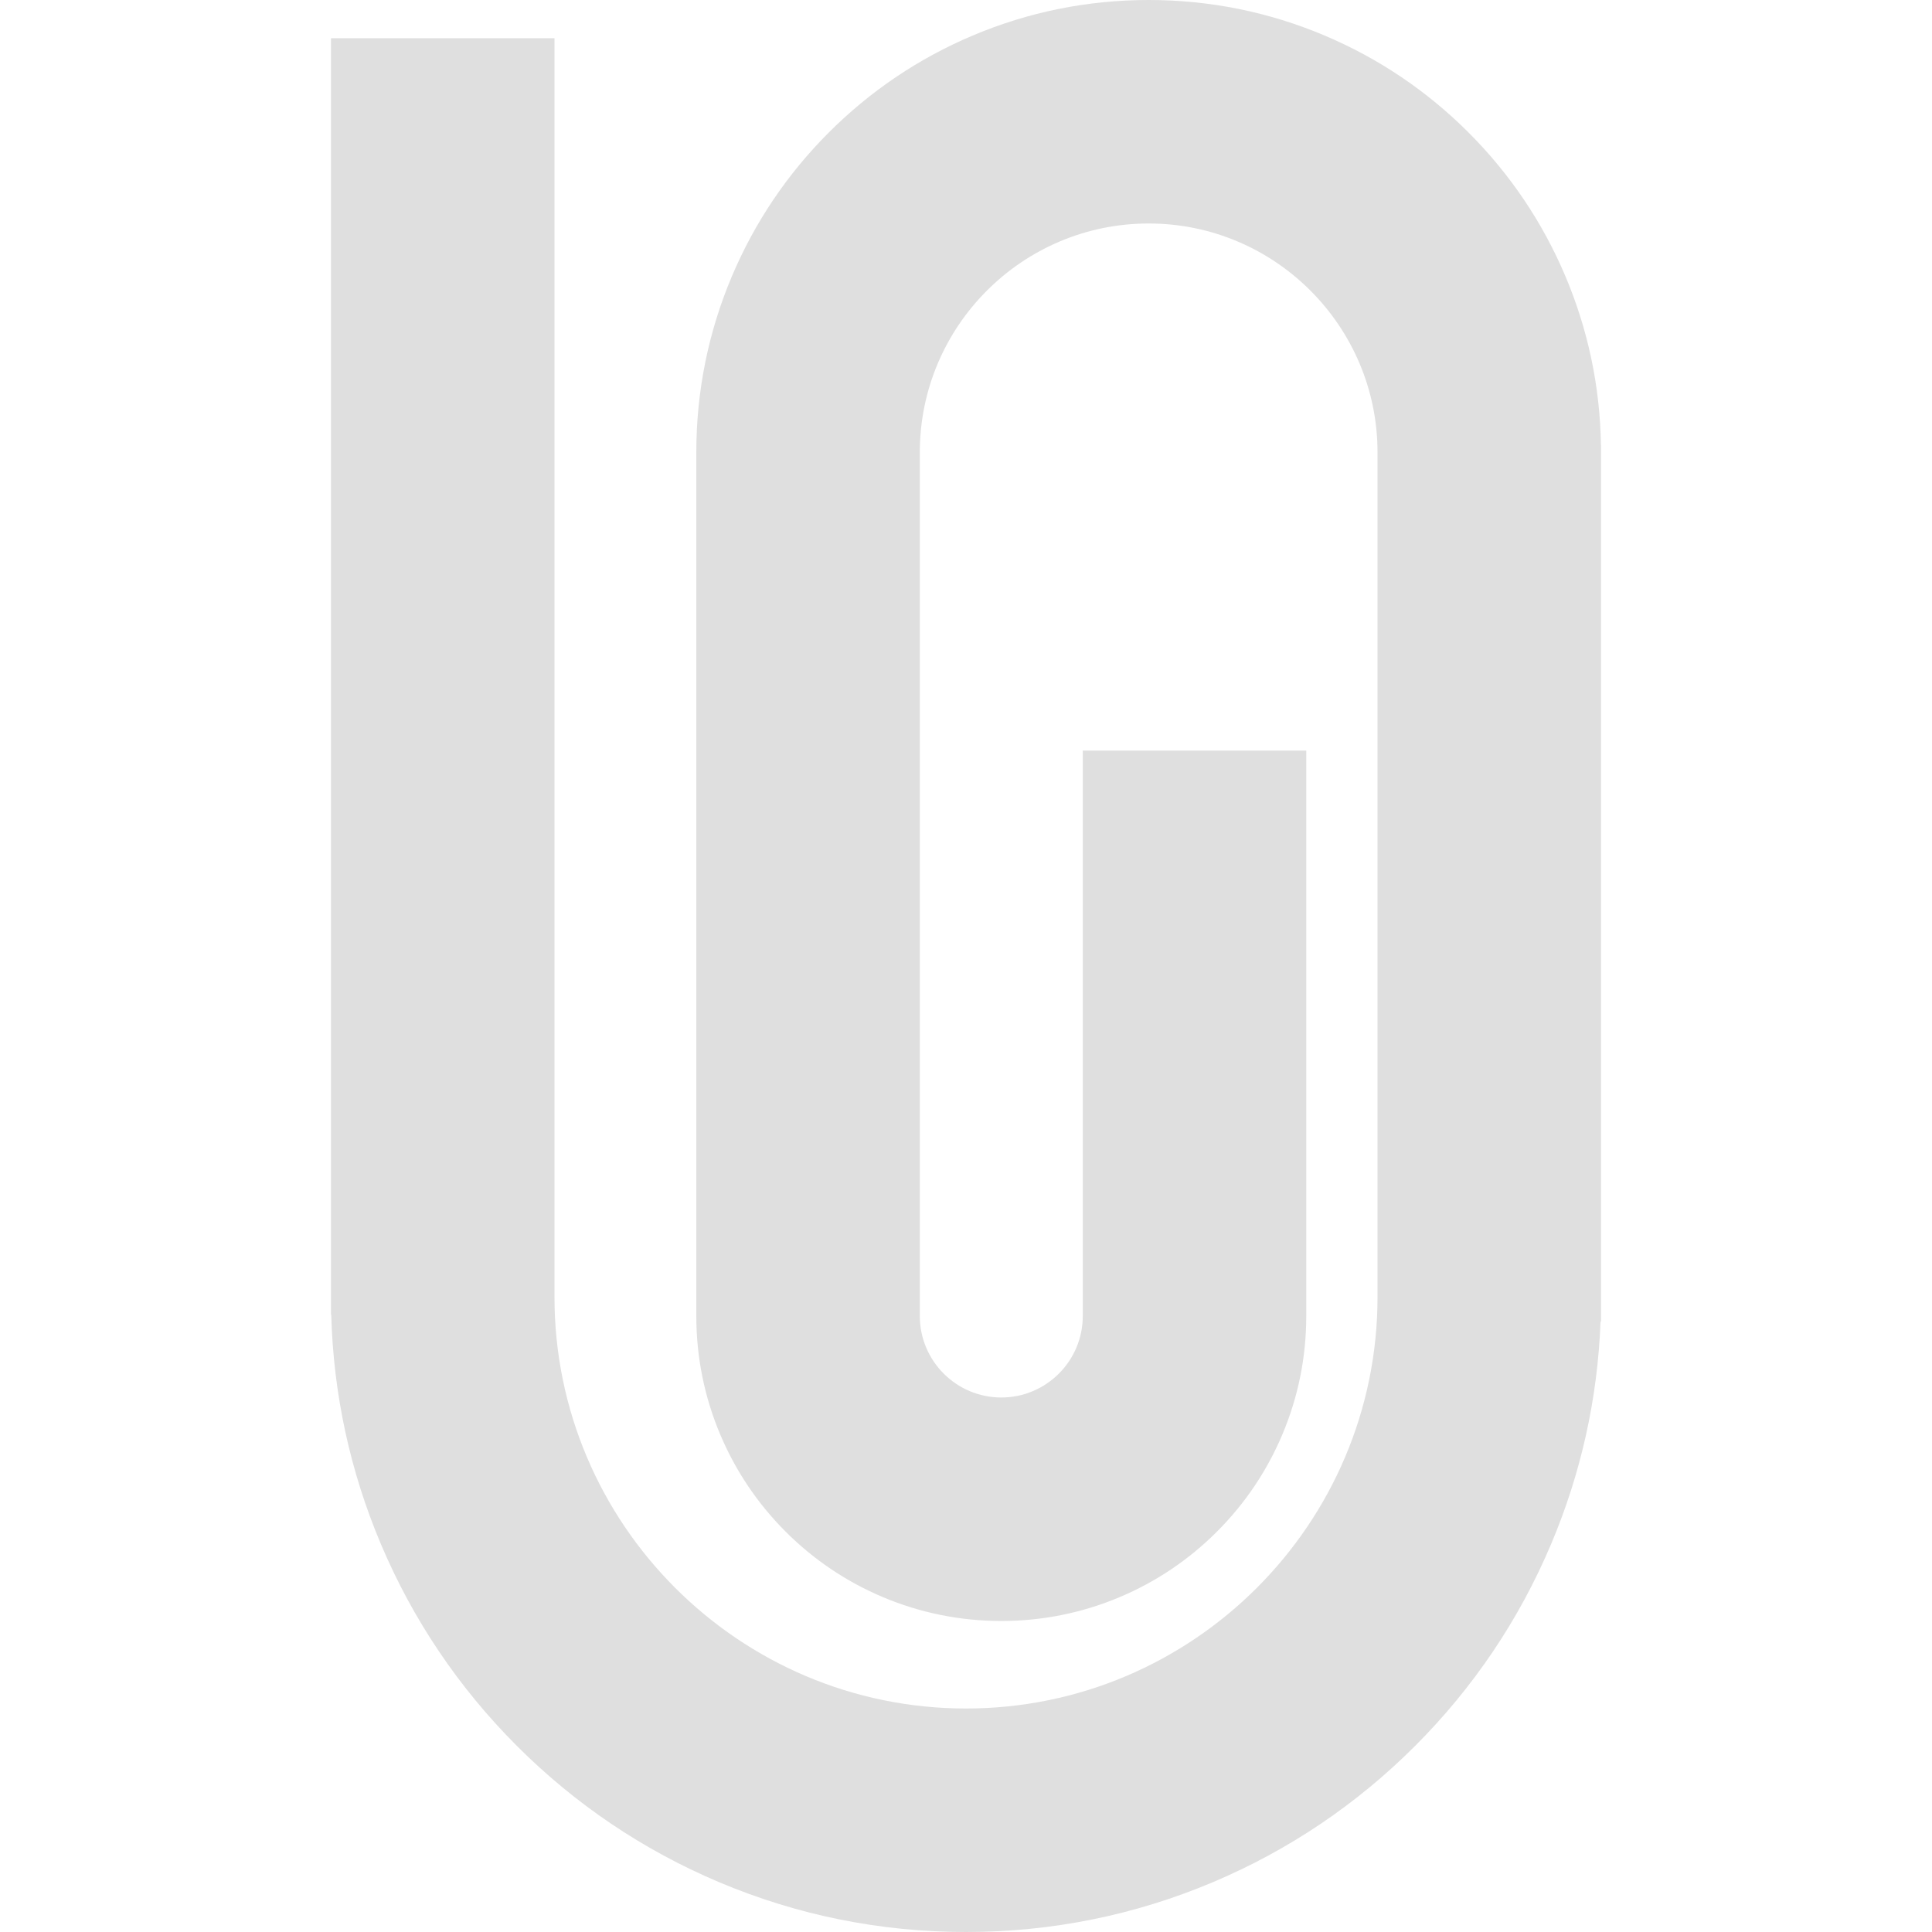
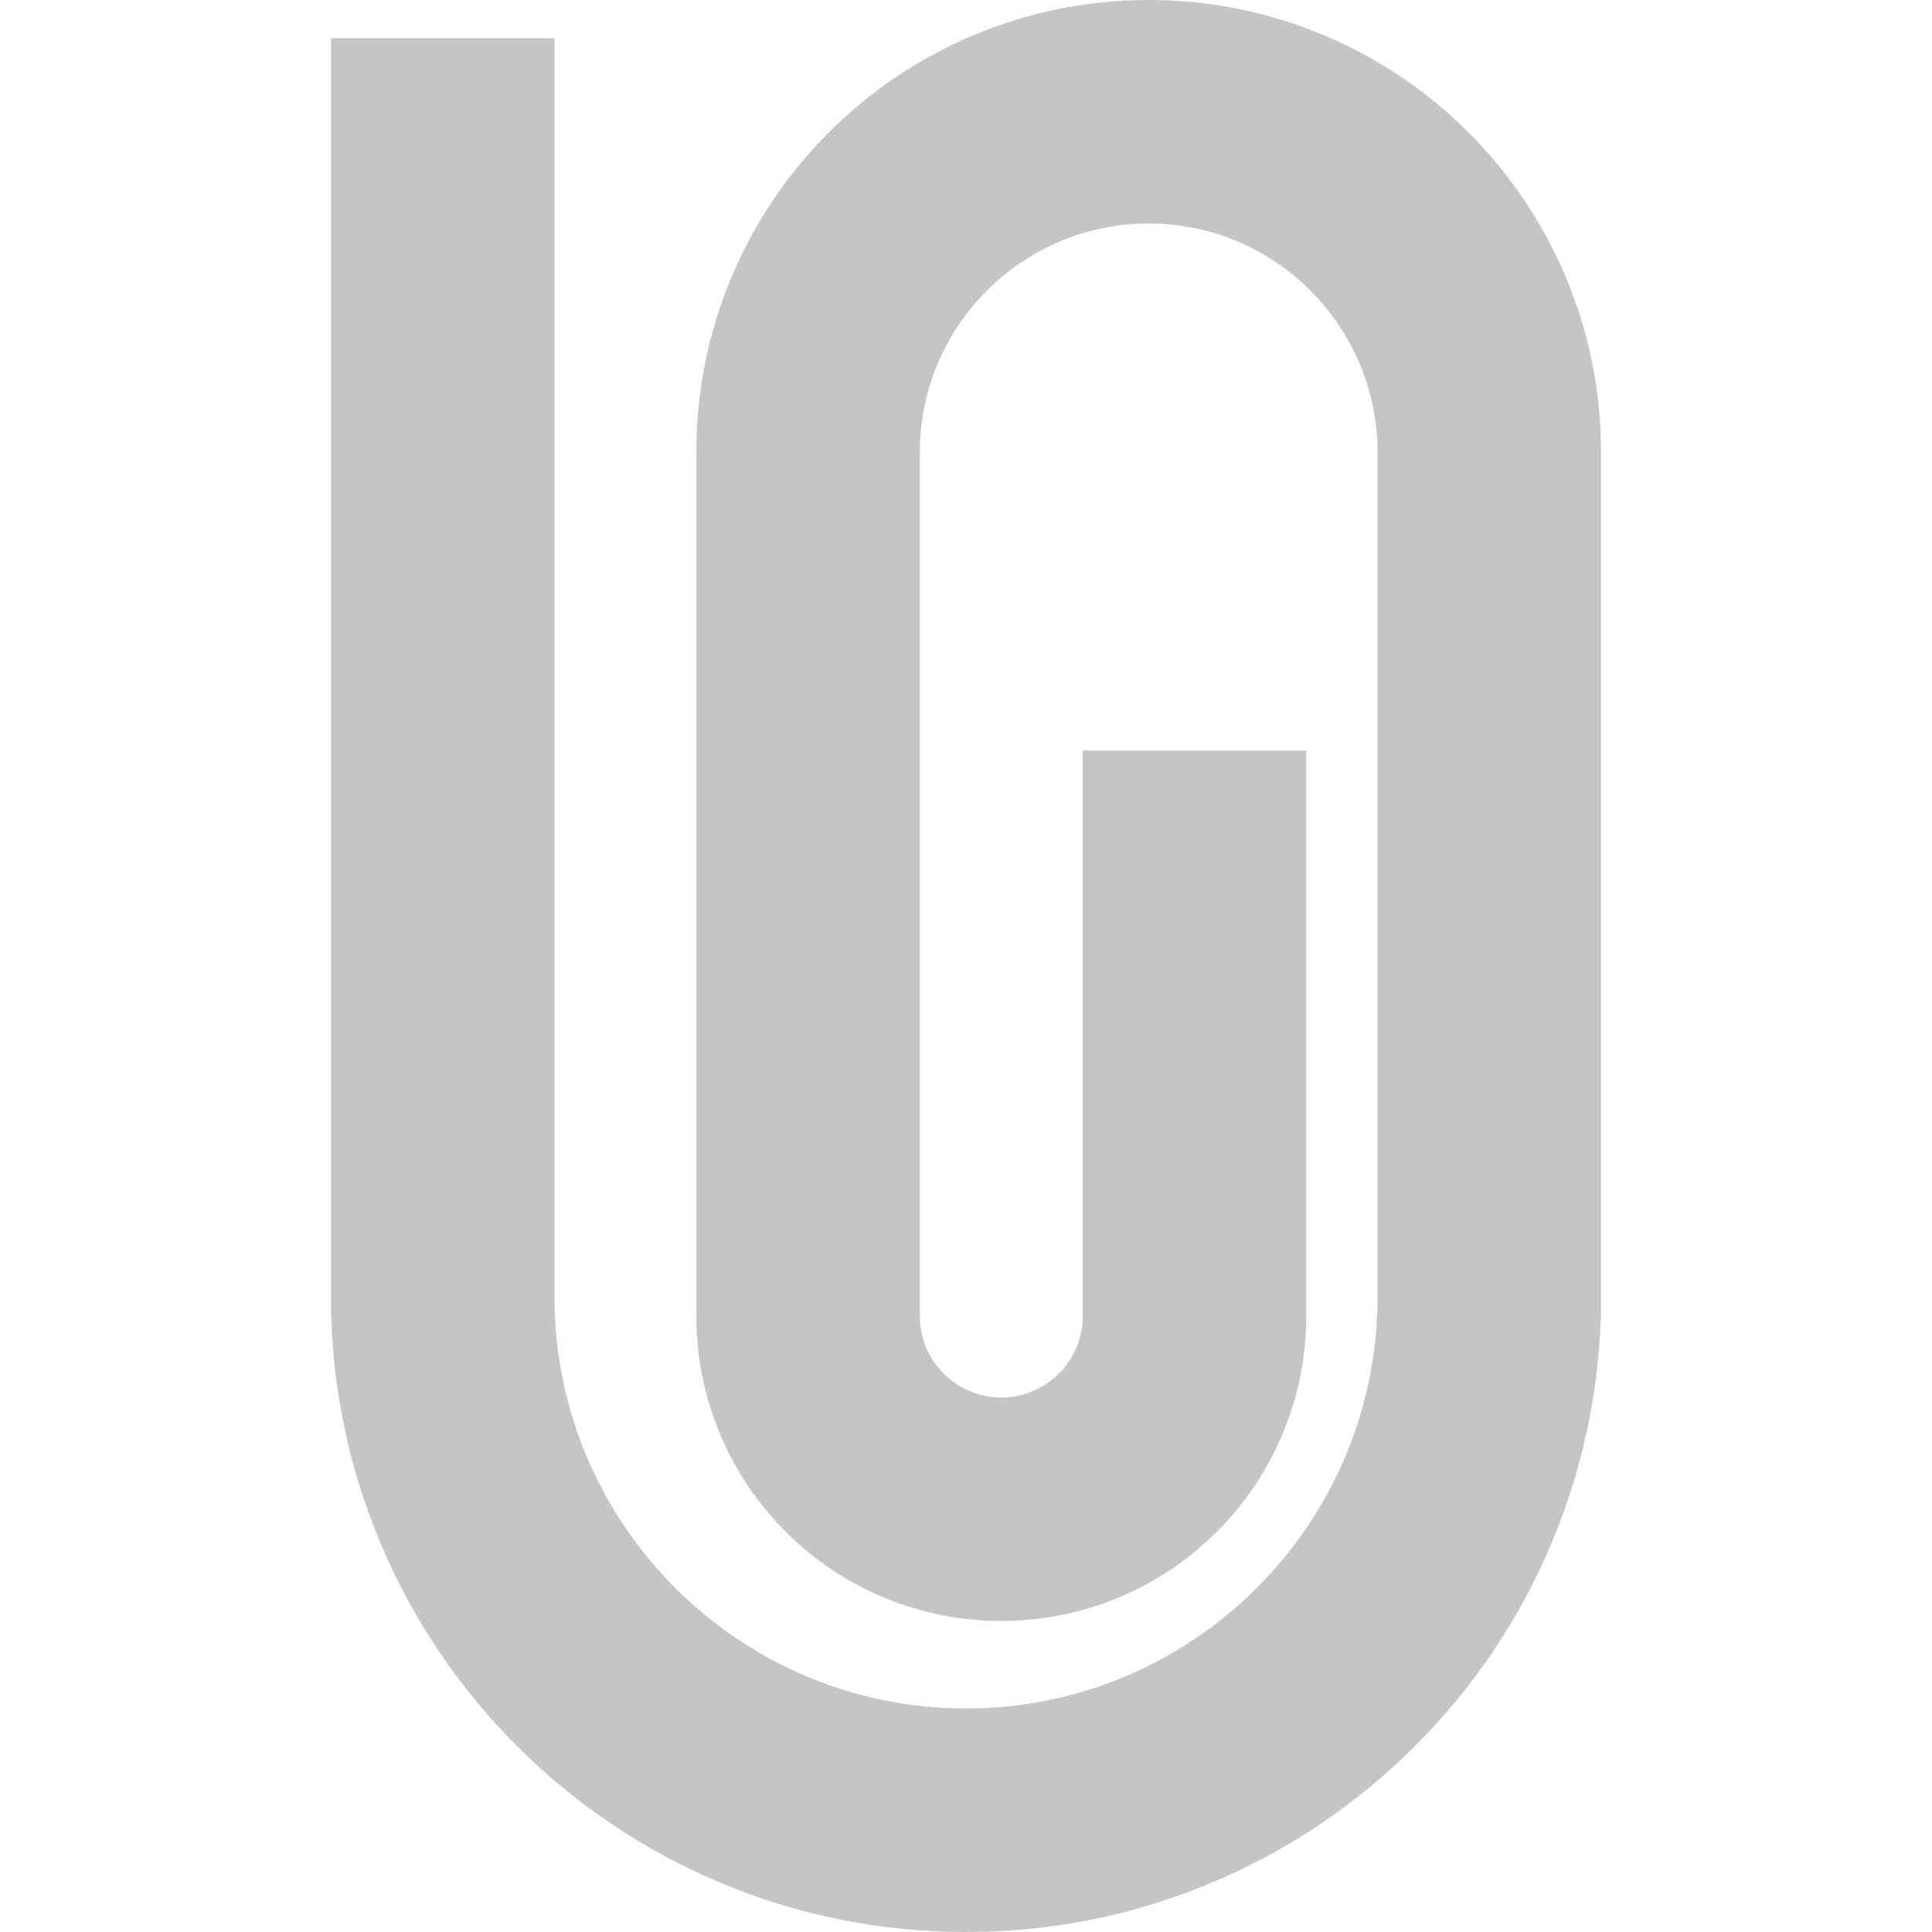
- <svg xmlns="http://www.w3.org/2000/svg" version="1.1" id="_x32_" x="0px" y="0px" viewBox="0 0 512 512" style="width: 16px; height: 16px; opacity: 1;" xml:space="preserve">
+ <svg xmlns="http://www.w3.org/2000/svg" version="1.1" id="_x32_" x="0px" y="0px" viewBox="0 0 512 512" style="width: 256px; height: 256px; opacity: 1;" xml:space="preserve">
  <style type="text/css">
	.st0{fill:#4B4B4B;}
</style>
  <g>
-     <path class="st0" d="M424.266,117.915c-0.246-15.479-3.409-30.51-9.415-44.709c-6.04-14.278-14.679-27.095-25.678-38.095   c-11-11-23.817-19.639-38.095-25.678C336.28,3.174,320.578,0,304.407,0c-16.17,0-31.872,3.174-46.67,9.433   c-14.278,6.039-27.095,14.678-38.095,25.678c-11,11-19.639,23.816-25.678,38.095c-6.259,14.798-9.433,30.5-9.433,46.67v228.881   c0,10.898,2.141,21.485,6.364,31.468c4.072,9.628,9.896,18.268,17.308,25.681c7.413,7.413,16.053,13.236,25.681,17.308   c9.983,4.222,20.57,6.364,31.468,6.364c10.898,0,21.485-2.141,31.468-6.364c9.628-4.072,18.268-9.896,25.681-17.308   c7.413-7.413,13.236-16.053,17.309-25.681c4.222-9.983,6.363-20.571,6.363-31.468V198.913h-59.226v149.844   c0,11.907-9.687,21.594-21.594,21.594s-21.594-9.687-21.594-21.594V119.876c0-33.442,27.207-60.65,60.65-60.65   s60.65,27.207,60.65,60.65v223.84c0,60.134-48.922,109.057-109.057,109.057S146.943,403.85,146.943,343.716V10.124H87.716v338.309   h0.067c0.574,21.041,4.996,41.472,13.17,60.797c8.478,20.042,20.607,38.036,36.052,53.482   c15.446,15.445,33.439,27.575,53.482,36.052C211.253,507.546,233.295,512,256,512s44.747-4.454,65.513-13.237   c20.042-8.477,38.036-20.607,53.482-36.052c15.446-15.445,27.575-33.439,36.052-53.482c7.938-18.768,12.339-38.578,13.112-58.978   h0.124V117.915H424.266z" style="fill: rgb(223, 223, 223);" />
+     <path class="st0" d="M424.266,117.915c-0.246-15.479-3.409-30.51-9.415-44.709c-6.04-14.278-14.679-27.095-25.678-38.095   c-11-11-23.817-19.639-38.095-25.678C336.28,3.174,320.578,0,304.407,0c-16.17,0-31.872,3.174-46.67,9.433   c-14.278,6.039-27.095,14.678-38.095,25.678c-11,11-19.639,23.816-25.678,38.095c-6.259,14.798-9.433,30.5-9.433,46.67v228.881   c0,10.898,2.141,21.485,6.364,31.468c4.072,9.628,9.896,18.268,17.308,25.681c7.413,7.413,16.053,13.236,25.681,17.308   c9.983,4.222,20.57,6.364,31.468,6.364c10.898,0,21.485-2.141,31.468-6.364c9.628-4.072,18.268-9.896,25.681-17.308   c7.413-7.413,13.236-16.053,17.309-25.681c4.222-9.983,6.363-20.571,6.363-31.468V198.913h-59.226v149.844   c0,11.907-9.687,21.594-21.594,21.594s-21.594-9.687-21.594-21.594V119.876c0-33.442,27.207-60.65,60.65-60.65   s60.65,27.207,60.65,60.65v223.84c0,60.134-48.922,109.057-109.057,109.057S146.943,403.85,146.943,343.716V10.124H87.716v338.309   h0.067c0.574,21.041,4.996,41.472,13.17,60.797c8.478,20.042,20.607,38.036,36.052,53.482   c15.446,15.445,33.439,27.575,53.482,36.052C211.253,507.546,233.295,512,256,512s44.747-4.454,65.513-13.237   c20.042-8.477,38.036-20.607,53.482-36.052c15.446-15.445,27.575-33.439,36.052-53.482c7.938-18.768,12.339-38.578,13.112-58.978   h0.124V117.915H424.266z" style="fill: rgb(197, 197, 197);" />
  </g>
</svg>
